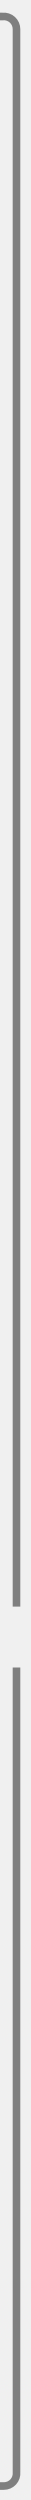
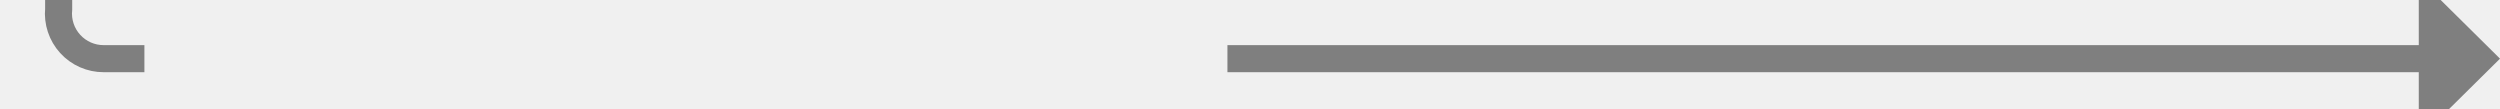
- <svg xmlns="http://www.w3.org/2000/svg" version="1.1" width="12px" height="985px" preserveAspectRatio="xMidYMin meet" viewBox="825 250  10 985">
+ <svg xmlns="http://www.w3.org/2000/svg" version="1.1" width="277px" height="12px" preserveAspectRatio="xMinYMid meet" viewBox="138 1089  277 10">
  <defs>
-     <mask fill="white" id="clip161">
-       <path d="M 794 883  L 866 883  L 866 907  L 794 907  Z M 504 253  L 866 253  L 866 1240  L 504 1240  Z " fill-rule="evenodd" />
+     <mask fill="white" id="clip205">
+       <path d="M 154 1075  L 274 1075  L 274 1113  L 154 1113  Z M 141 963  L 426 963  L 426 1113  L 141 1113  Z " fill-rule="evenodd" />
    </mask>
  </defs>
-   <path d="M 820 256.5  L 825 256.5  A 5 5 0 0 1 830.5 261.5 L 830.5 1224  A 5 5 0 0 1 825.5 1229.5 L 522 1229.5  " stroke-width="3" stroke="#7f7f7f" fill="none" mask="url(#clip161)" />
-   <path d="M 524 1220.6  L 515 1229.5  L 524 1238.4  L 524 1220.6  Z " fill-rule="nonzero" fill="#7f7f7f" stroke="none" mask="url(#clip161)" />
+   <path d="M 144.5 963  L 144.5 1089  A 5 5 0 0 0 149.5 1094.5 L 408 1094.5  " stroke-width="3" stroke="#7f7f7f" fill="none" mask="url(#clip205)" />
+   <path d="M 406 1103.4  L 415 1094.5  L 406 1085.6  L 406 1103.4  Z " fill-rule="nonzero" fill="#7f7f7f" stroke="none" mask="url(#clip205)" />
</svg>
